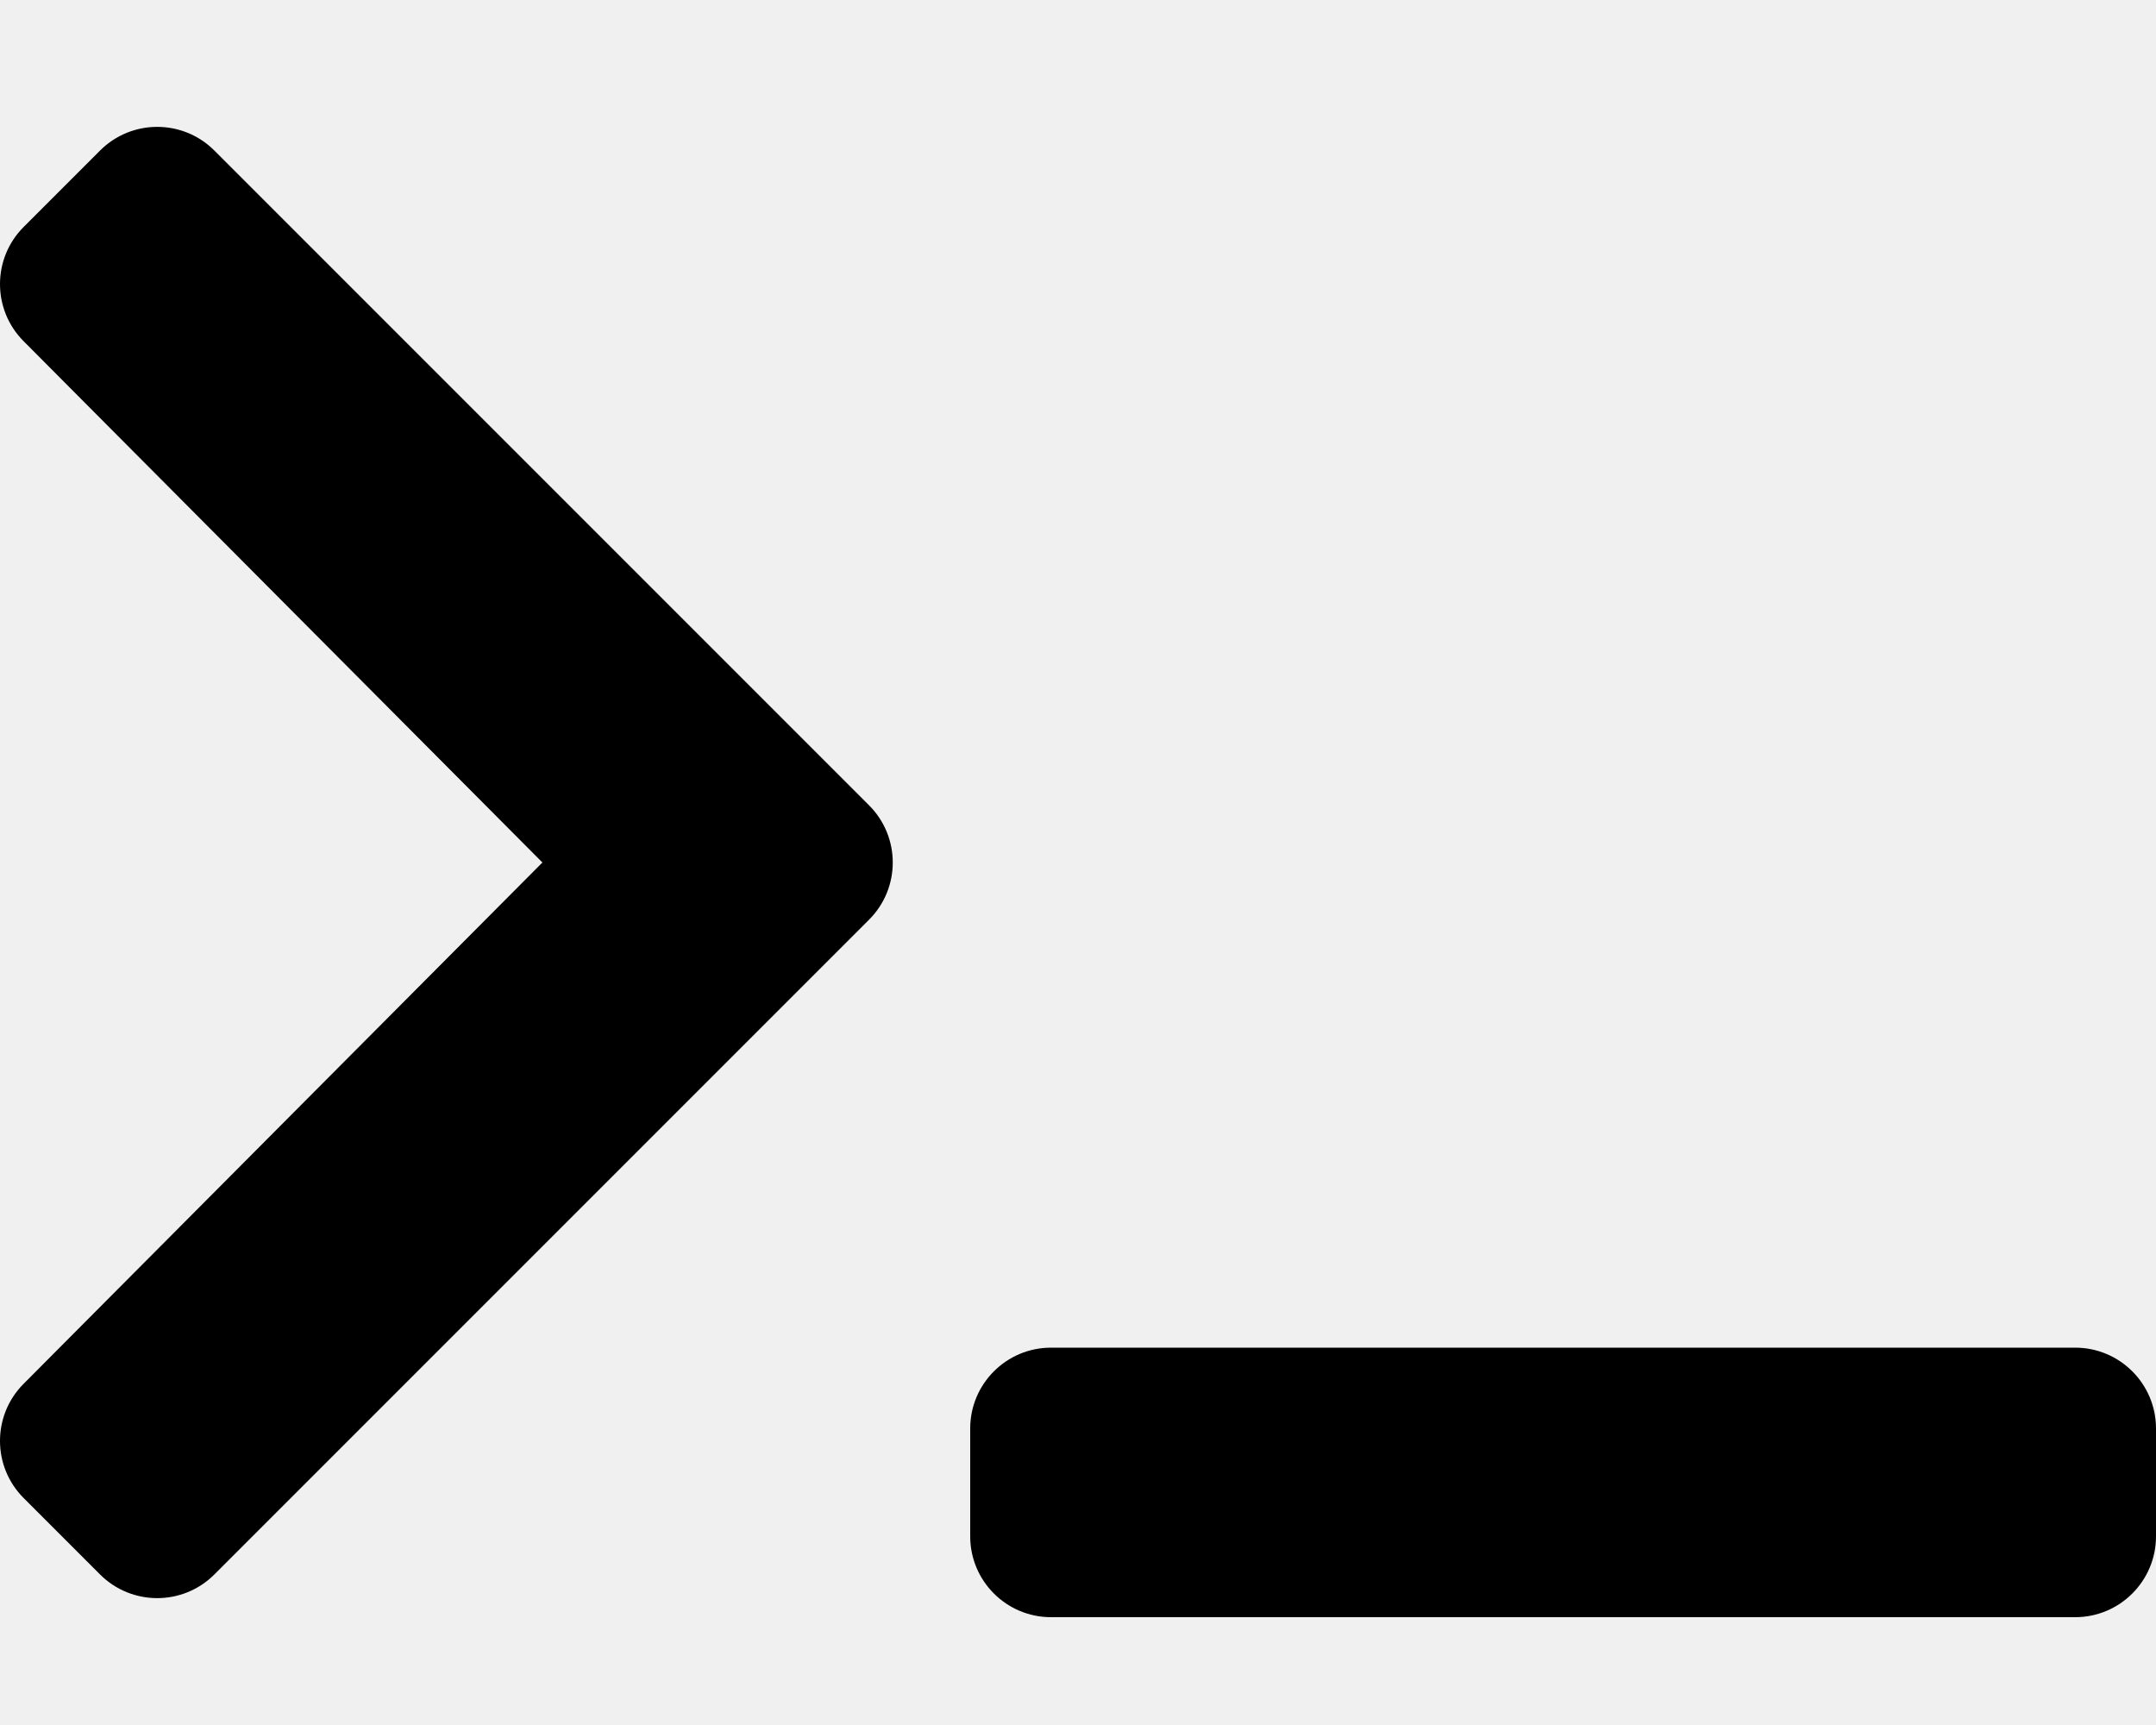
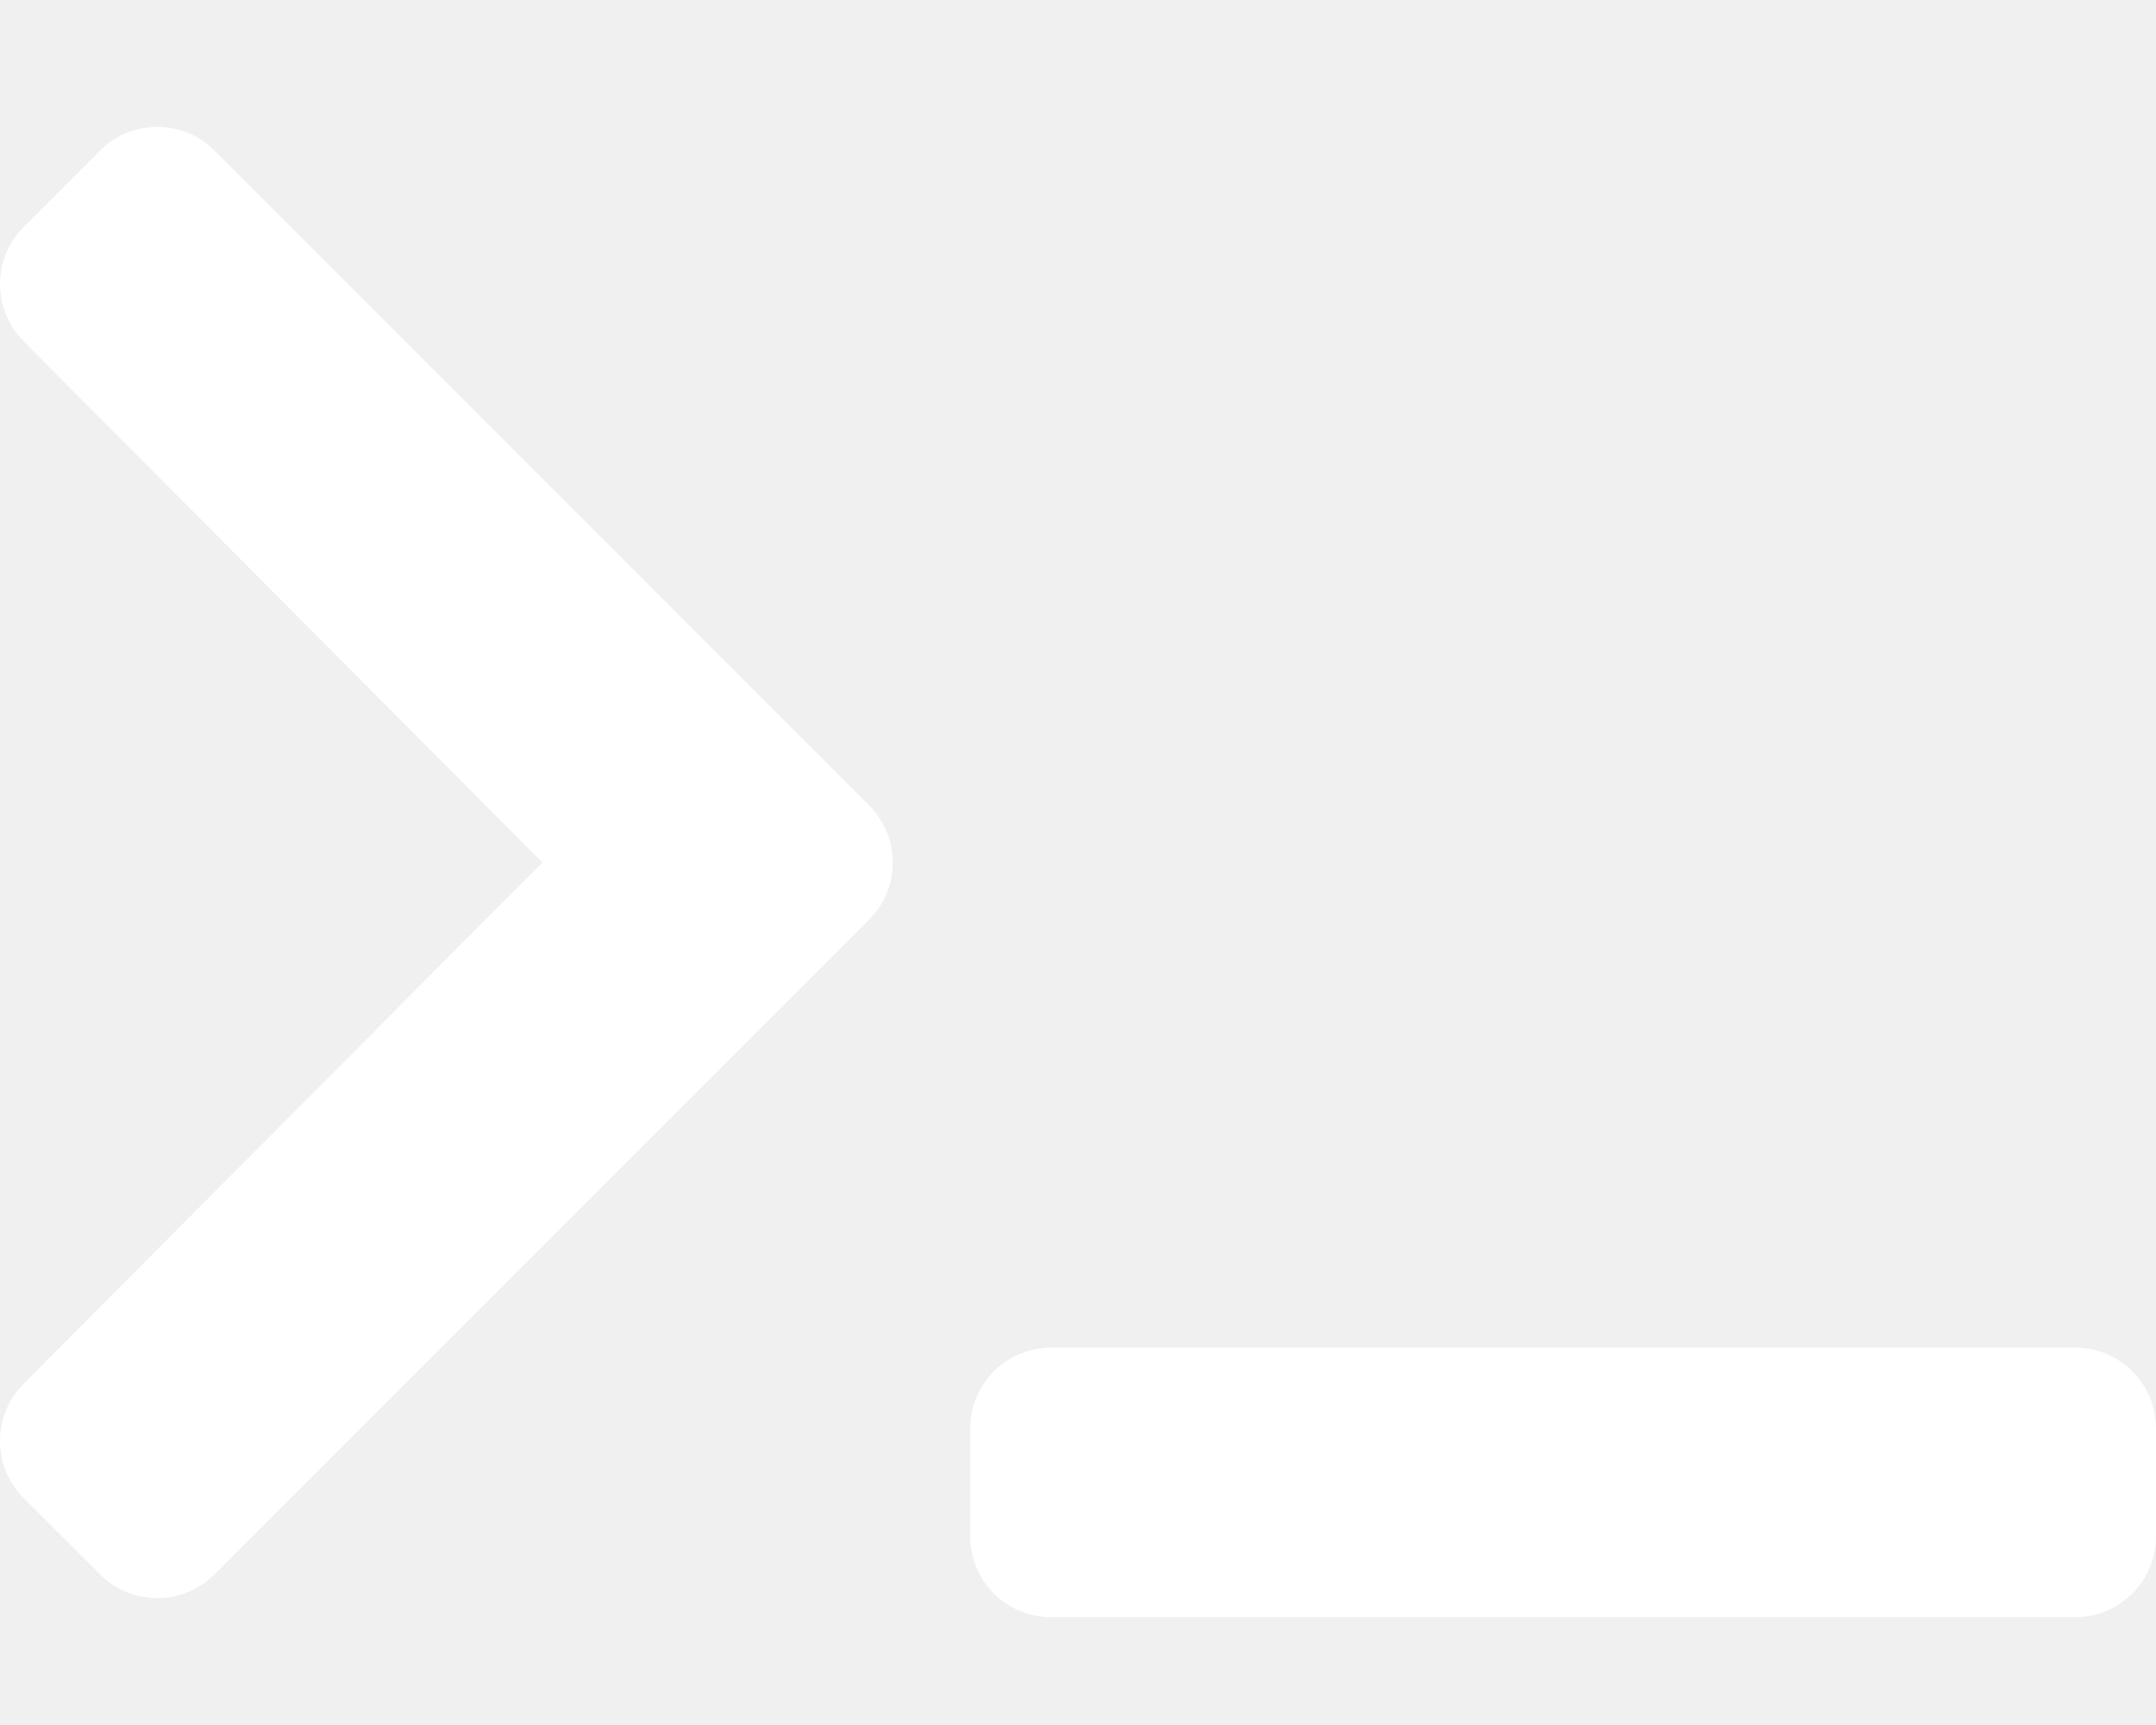
- <svg xmlns="http://www.w3.org/2000/svg" style="fill:#000000;" viewBox="0 0 640 512">
+ <svg xmlns="http://www.w3.org/2000/svg" style="fill:#FFFFFF;" viewBox="0 0 640 512">
  <path d="M257.981 272.971L63.638 467.314c-9.373 9.373-24.569 9.373-33.941 0L7.029 444.647c-9.357-9.357-9.375-24.522-.04-33.901L161.011 256 6.99 101.255c-9.335-9.379-9.317-24.544.04-33.901l22.667-22.667c9.373-9.373 24.569-9.373 33.941 0L257.981 239.03c9.373 9.372 9.373 24.568 0 33.941zM640 456v-32c0-13.255-10.745-24-24-24H312c-13.255 0-24 10.745-24 24v32c0 13.255 10.745 24 24 24h304c13.255 0 24-10.745 24-24z" />
</svg>
